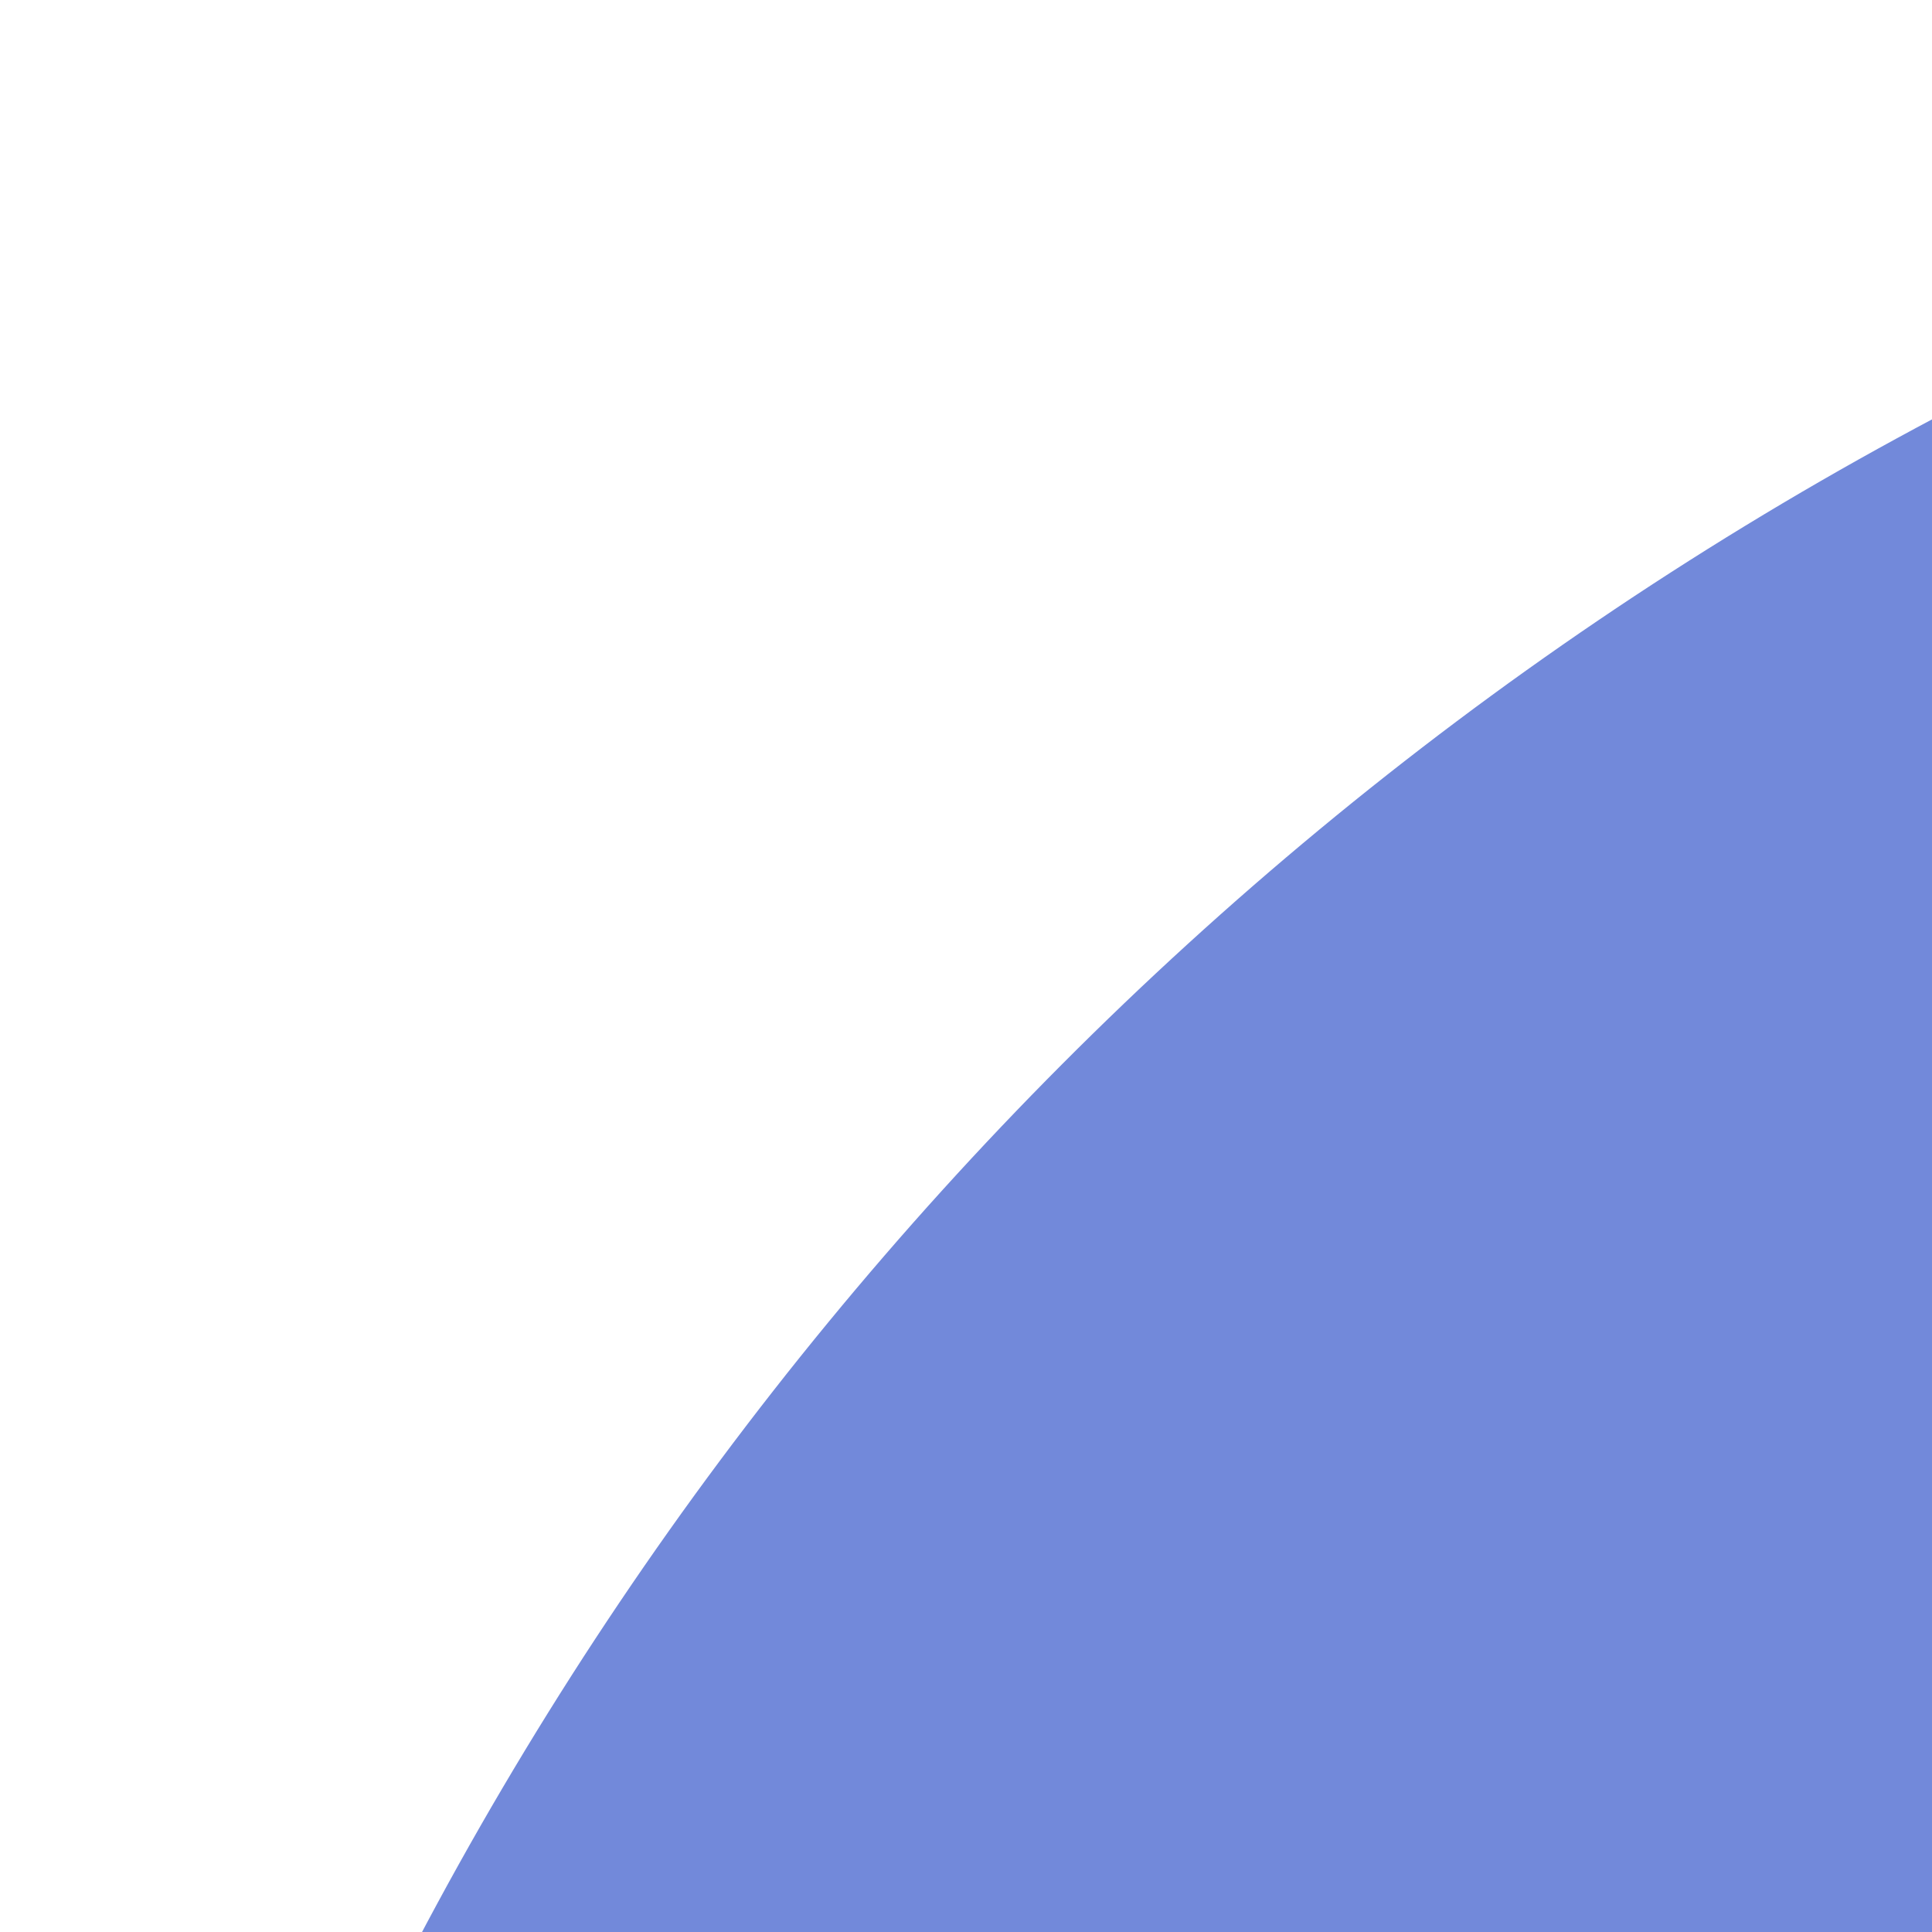
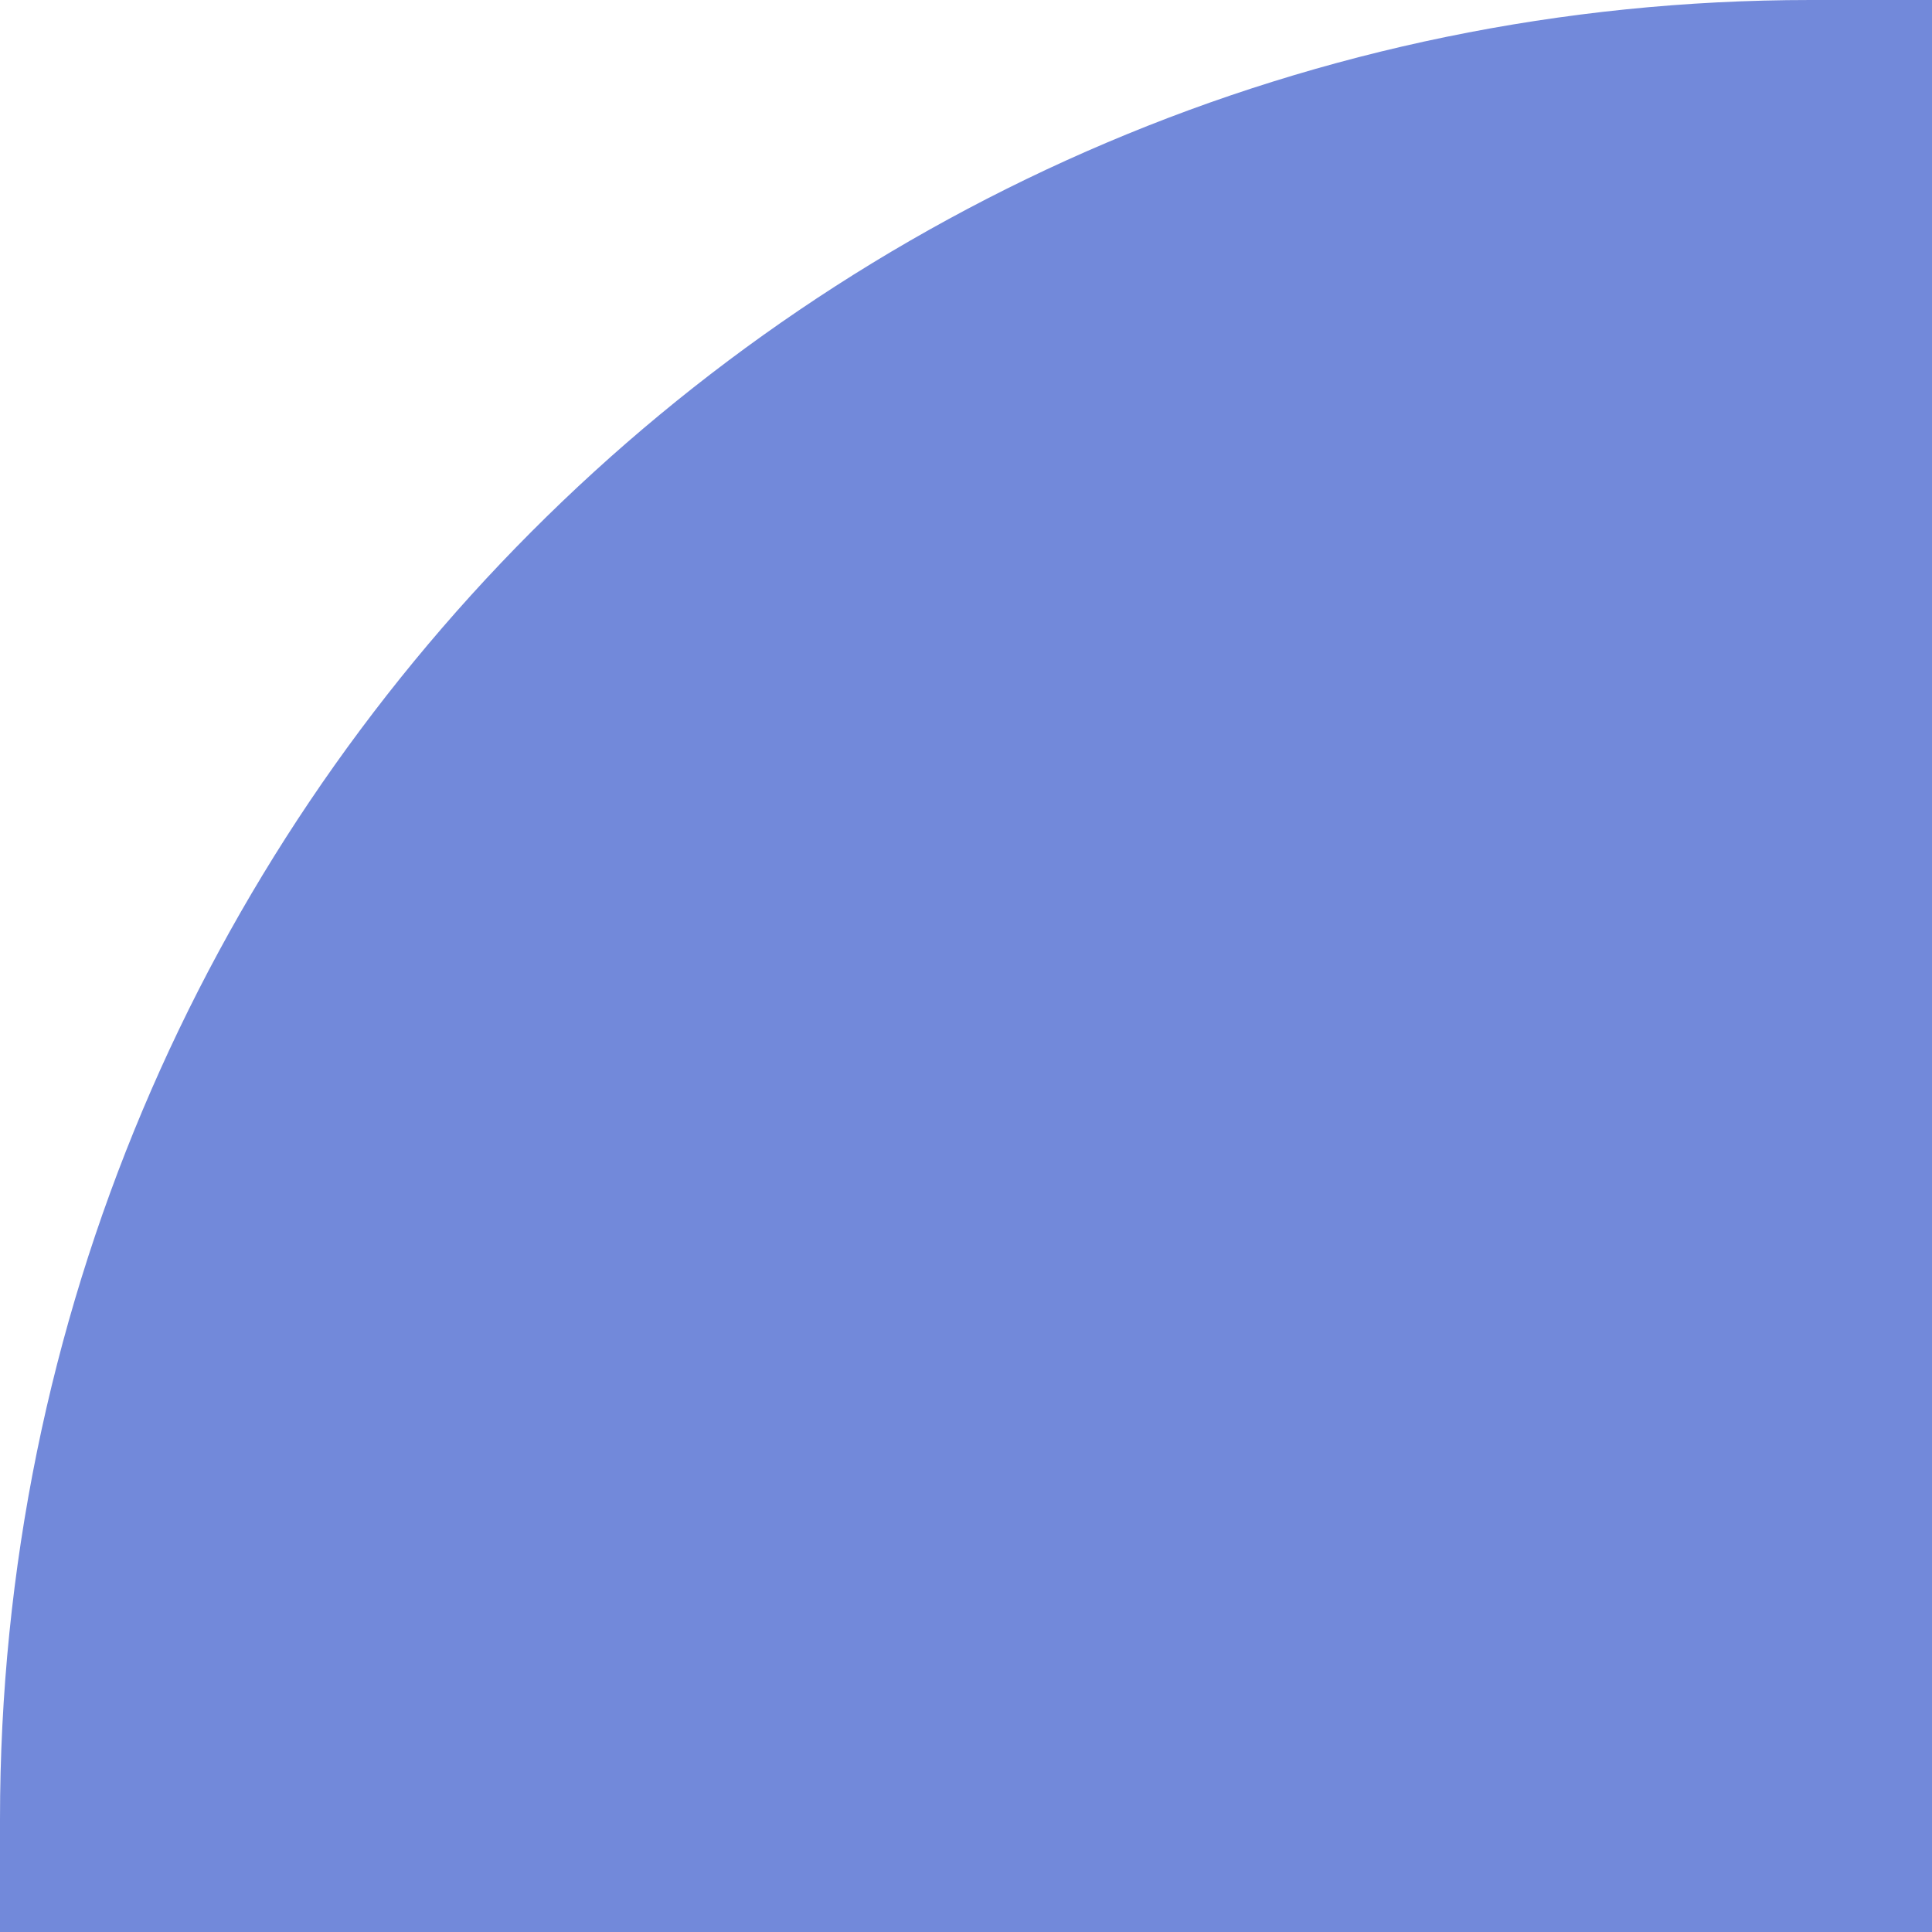
- <svg xmlns="http://www.w3.org/2000/svg" width="16px" height="16px" viewBox="0 0 16 16" version="1.1" preserveAspectRatio="xMidYMid">
+ <svg xmlns="http://www.w3.org/2000/svg" width="16px" height="16px" viewBox="0 0 32 32" version="1.1" preserveAspectRatio="xMidYMid">
  <g>
    <path d="M226.011,0 L29.989,0 C13.458,0 0,13.458 0,30.135 L0,227.913 C0,244.59 13.458,258.048 29.989,258.048 L195.877,258.048 L188.123,230.985 L206.848,248.393 L224.549,264.777 L256,292.571 L256,30.135 C256,13.458 242.542,0 226.011,0 Z M169.545,191.049 C169.545,191.049 164.279,184.759 159.89,179.2 C179.054,173.787 186.368,161.792 186.368,161.792 C180.37,165.742 174.665,168.521 169.545,170.423 C162.231,173.495 155.209,175.543 148.334,176.713 C134.29,179.346 121.417,178.615 110.446,176.567 C102.107,174.958 94.939,172.617 88.942,170.277 C85.577,168.96 81.92,167.351 78.263,165.303 C77.824,165.01 77.385,164.864 76.946,164.571 C76.654,164.425 76.507,164.279 76.361,164.133 C73.728,162.67 72.265,161.646 72.265,161.646 C72.265,161.646 79.287,173.349 97.865,178.907 C93.477,184.466 88.064,191.049 88.064,191.049 C55.735,190.025 43.447,168.814 43.447,168.814 C43.447,121.71 64.512,83.529 64.512,83.529 C85.577,67.73 105.618,68.169 105.618,68.169 L107.081,69.925 C80.75,77.531 68.608,89.088 68.608,89.088 C68.608,89.088 71.826,87.333 77.239,84.846 C92.891,77.97 105.326,76.069 110.446,75.63 C111.323,75.483 112.055,75.337 112.933,75.337 C121.856,74.167 131.95,73.874 142.482,75.045 C156.379,76.654 171.301,80.75 186.514,89.088 C186.514,89.088 174.958,78.117 150.089,70.51 L152.137,68.169 C152.137,68.169 172.178,67.73 193.243,83.529 C193.243,83.529 214.309,121.71 214.309,168.814 C214.309,168.814 201.874,190.025 169.545,191.049 Z M101.522,122.734 C93.184,122.734 86.601,130.048 86.601,138.971 C86.601,147.895 93.33,155.209 101.522,155.209 C109.861,155.209 116.443,147.895 116.443,138.971 C116.59,130.048 109.861,122.734 101.522,122.734 M154.917,122.734 C146.578,122.734 139.995,130.048 139.995,138.971 C139.995,147.895 146.725,155.209 154.917,155.209 C163.255,155.209 169.838,147.895 169.838,138.971 C169.838,130.048 163.255,122.734 154.917,122.734" fill="#7289DA" />
  </g>
</svg>
